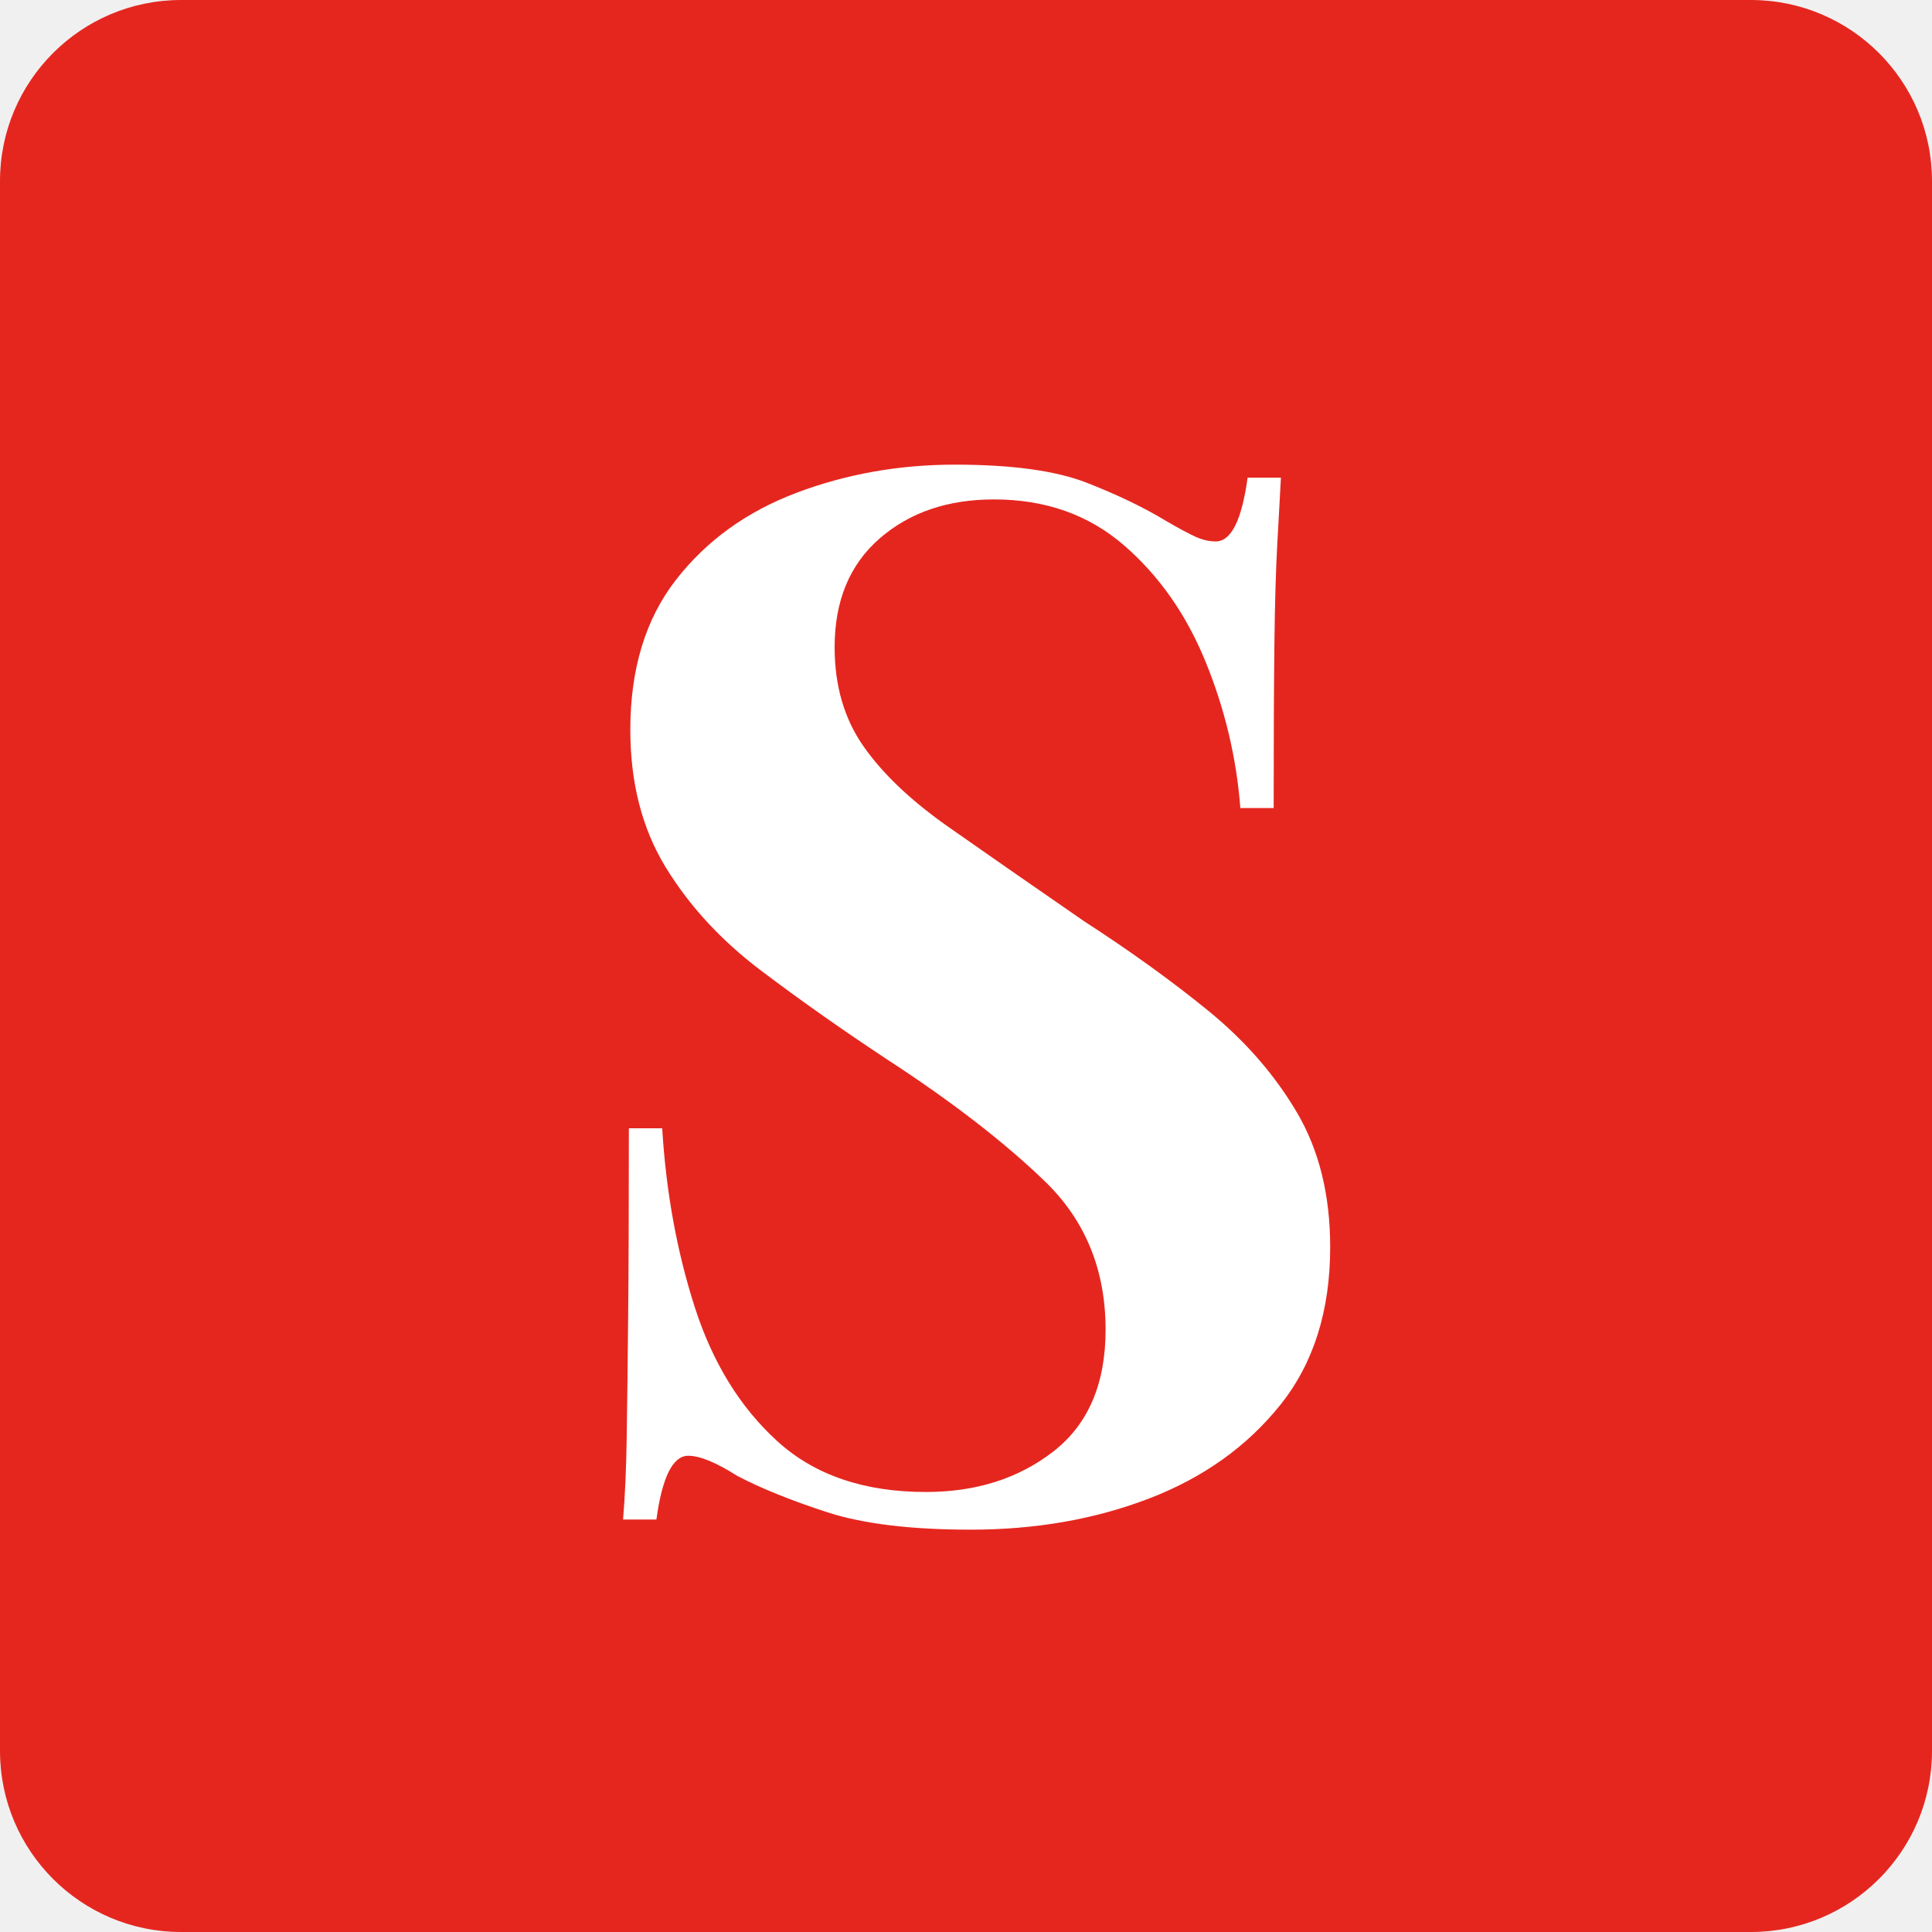
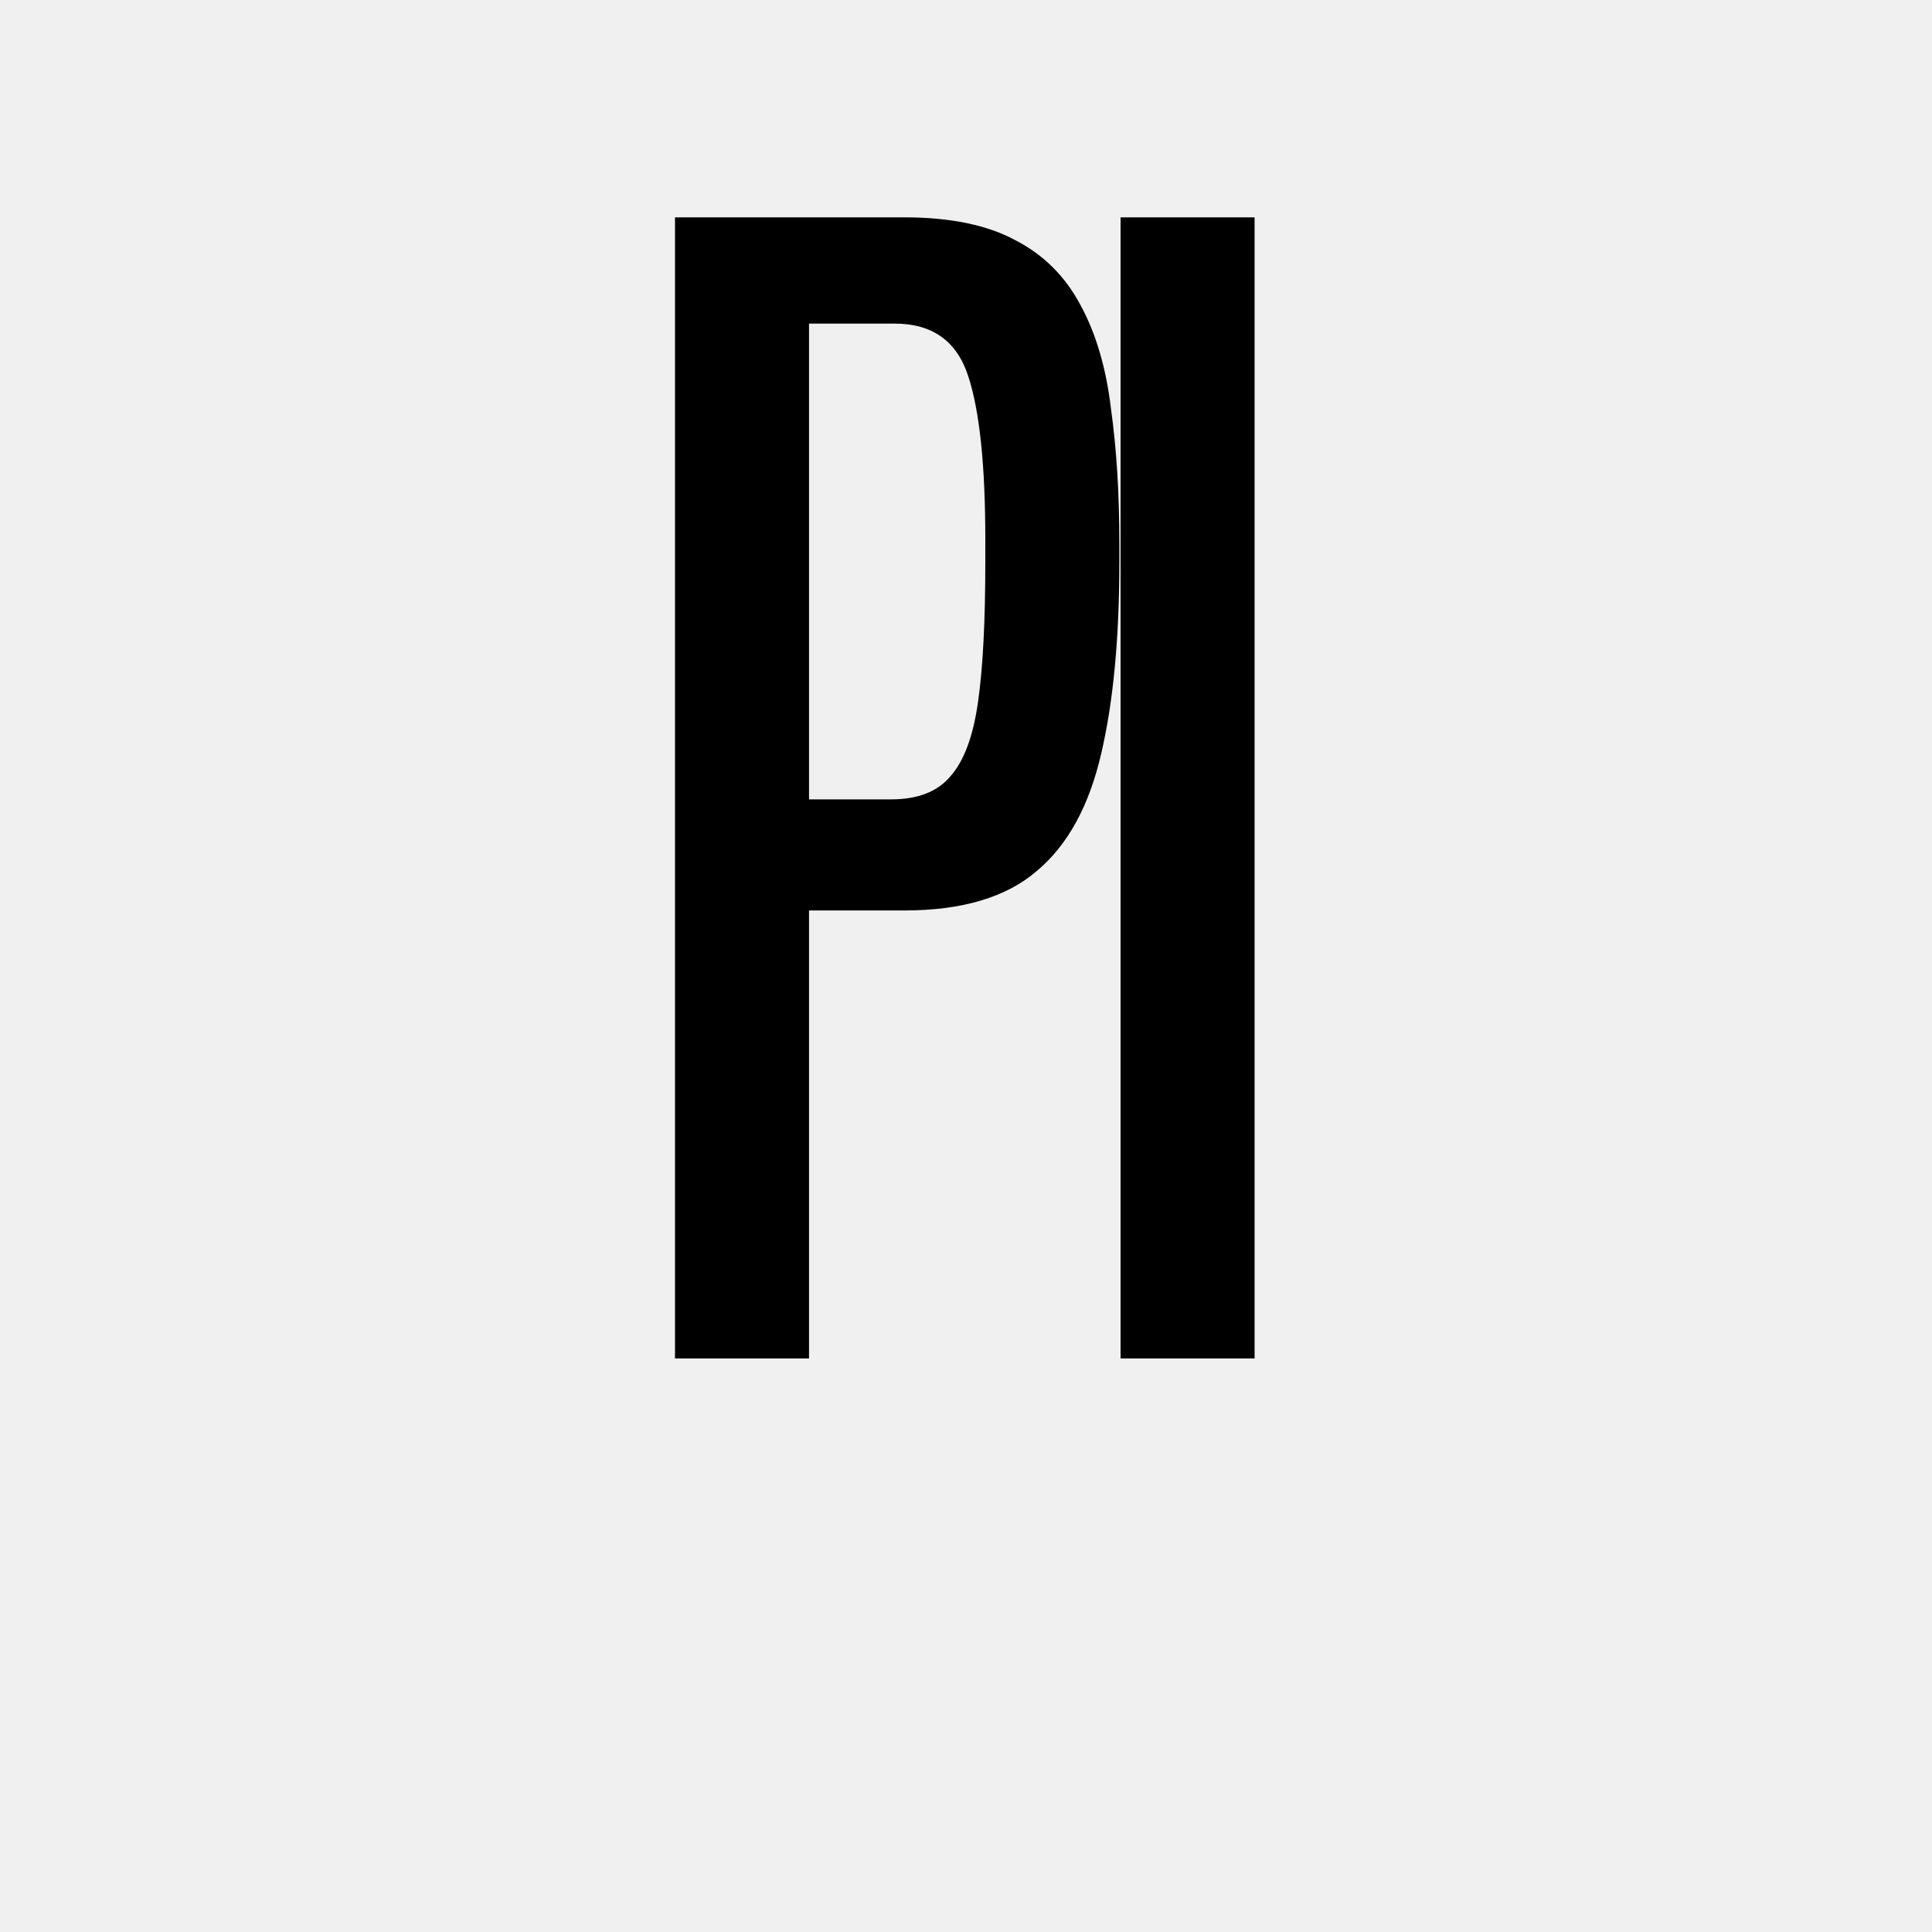
- <svg xmlns="http://www.w3.org/2000/svg" width="32px" height="32px" viewBox="0 0 32 32" version="1.1">
-   <g id="Page-1" stroke="none" stroke-width="1" fill="none" fill-rule="evenodd">
-     <g id="Group">
-       <rect id="Rectangle" fill="#E5261F" x="0" y="0" width="32" height="32" rx="3" />
-       <path d="M16.08,25.336 C17.152,25.336 18.136,25.164 19.032,24.82 C19.928,24.476 20.652,23.96 21.204,23.272 C21.756,22.584 22.032,21.712 22.032,20.656 C22.032,19.792 21.848,19.048 21.48,18.424 C21.112,17.8 20.624,17.24 20.016,16.744 C19.408,16.248 18.72,15.752 17.952,15.256 C17.072,14.648 16.324,14.128 15.708,13.696 C15.092,13.264 14.624,12.82 14.304,12.364 C13.984,11.908 13.824,11.36 13.824,10.72 C13.824,9.952 14.072,9.352 14.568,8.92 C15.064,8.488 15.696,8.272 16.464,8.272 C17.312,8.272 18.028,8.524 18.612,9.028 C19.196,9.532 19.648,10.176 19.968,10.96 C20.288,11.744 20.48,12.552 20.544,13.384 L20.544,13.384 L21.096,13.384 C21.096,12.264 21.1,11.36 21.108,10.672 C21.116,9.984 21.132,9.428 21.156,9.004 L21.17,8.757 C21.188,8.437 21.203,8.155 21.216,7.912 L21.216,7.912 L20.664,7.912 C20.568,8.616 20.392,8.968 20.136,8.968 C20.024,8.968 19.908,8.94 19.788,8.884 C19.668,8.828 19.512,8.744 19.32,8.632 C18.952,8.408 18.512,8.196 18,7.996 C17.488,7.796 16.76,7.696 15.816,7.696 C14.888,7.696 14.012,7.852 13.188,8.164 C12.364,8.476 11.7,8.956 11.196,9.604 C10.692,10.252 10.44,11.08 10.44,12.088 C10.44,12.968 10.636,13.728 11.028,14.368 C11.42,15.008 11.944,15.576 12.6,16.072 C13.256,16.568 13.96,17.064 14.712,17.56 C15.768,18.248 16.632,18.916 17.304,19.564 C17.976,20.212 18.312,21.032 18.312,22.024 C18.312,22.92 18.024,23.592 17.448,24.04 C16.872,24.488 16.168,24.712 15.336,24.712 C14.312,24.712 13.492,24.432 12.876,23.872 C12.26,23.312 11.804,22.572 11.508,21.652 C11.212,20.732 11.032,19.744 10.968,18.688 L10.968,18.688 L10.416,18.688 C10.416,19.952 10.412,20.996 10.404,21.82 C10.396,22.644 10.388,23.312 10.38,23.824 C10.372,24.336 10.352,24.784 10.32,25.168 L10.32,25.168 L10.872,25.168 C10.968,24.464 11.144,24.112 11.4,24.112 C11.592,24.112 11.864,24.224 12.216,24.448 C12.616,24.656 13.112,24.856 13.704,25.048 C14.296,25.24 15.088,25.336 16.08,25.336 Z" id="S" fill="#FFFFFF" fill-rule="nonzero" />
-     </g>
-   </g>
+ <svg xmlns="http://www.w3.org/2000/svg" xml:space="preserve" width="16" height="16" data-version="2">
+   <path d="M6.7 11.25H5.59V1.8h1.9q.57 0 .92.19.35.18.54.54.19.35.25.85.07.5.07 1.12v.15q0 .95-.15 1.59-.15.65-.53.97-.38.33-1.1.33H6.7zm0-8.57v3.94h.68q.33 0 .49-.19.17-.19.23-.62.06-.42.06-1.16v-.18q0-.92-.14-1.35-.14-.44-.61-.44zm3.69 8.57H9.28V1.8h1.11z" paint-order="stroke" />
</svg>
